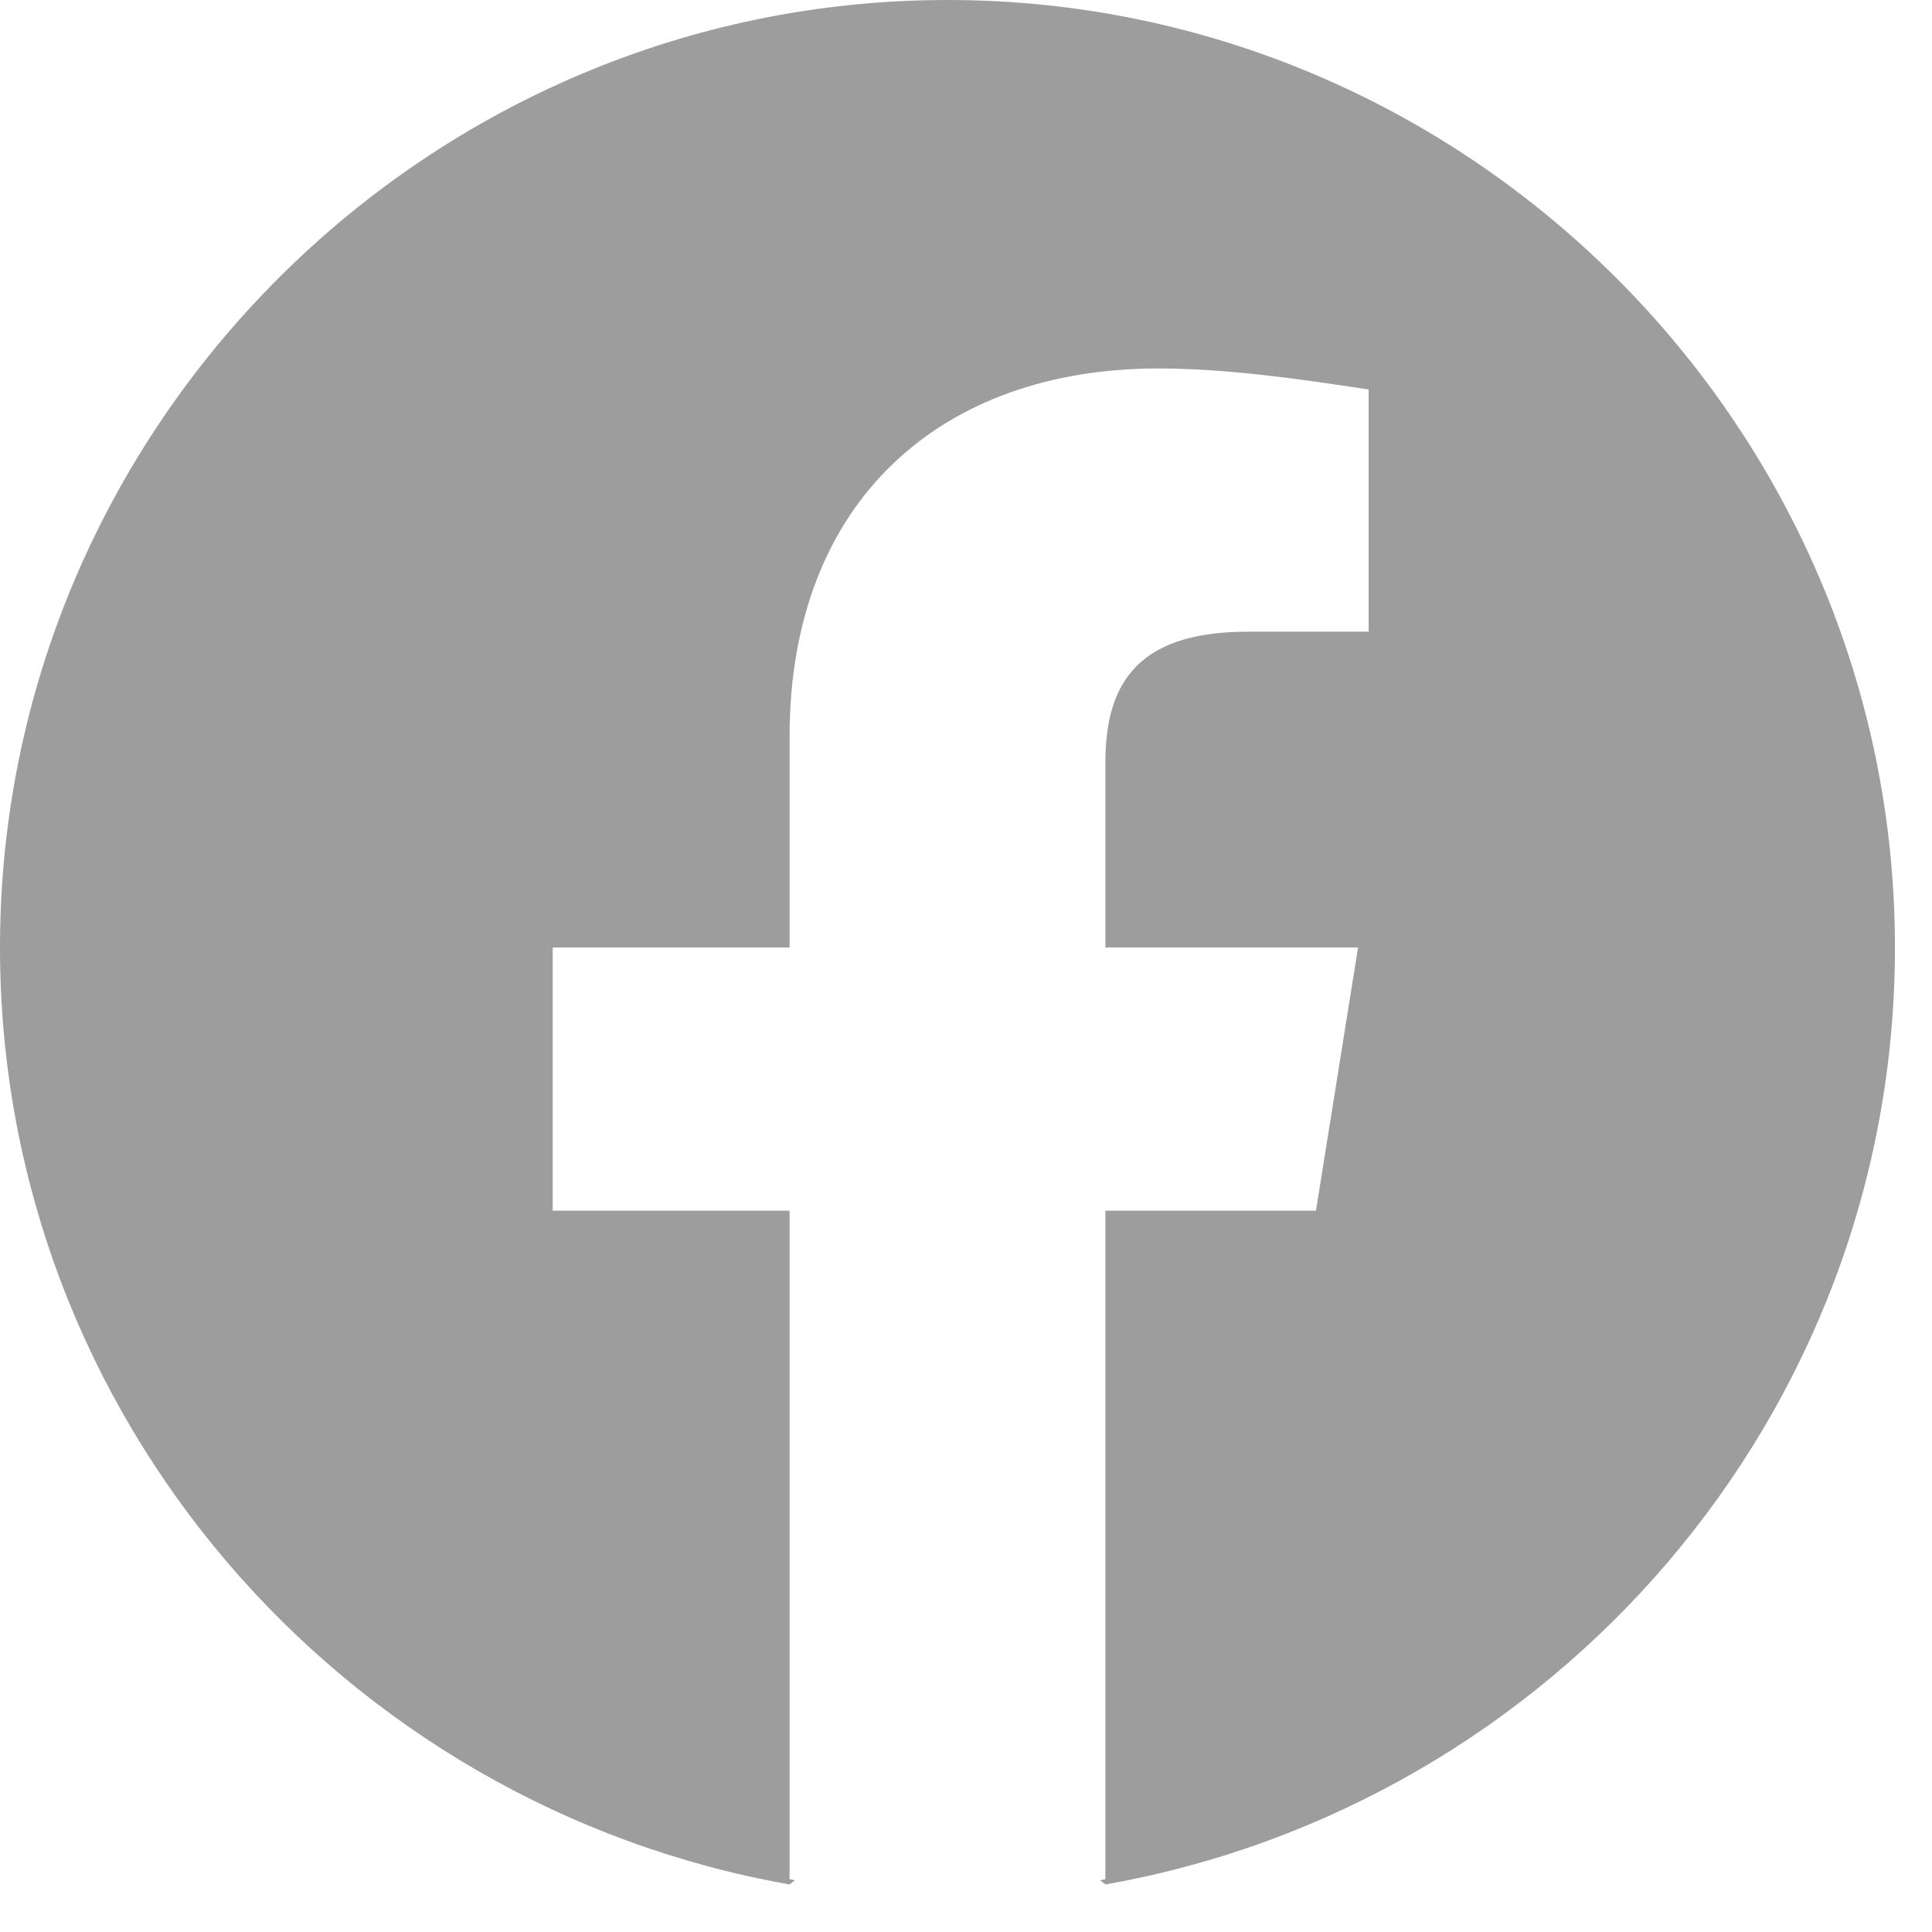
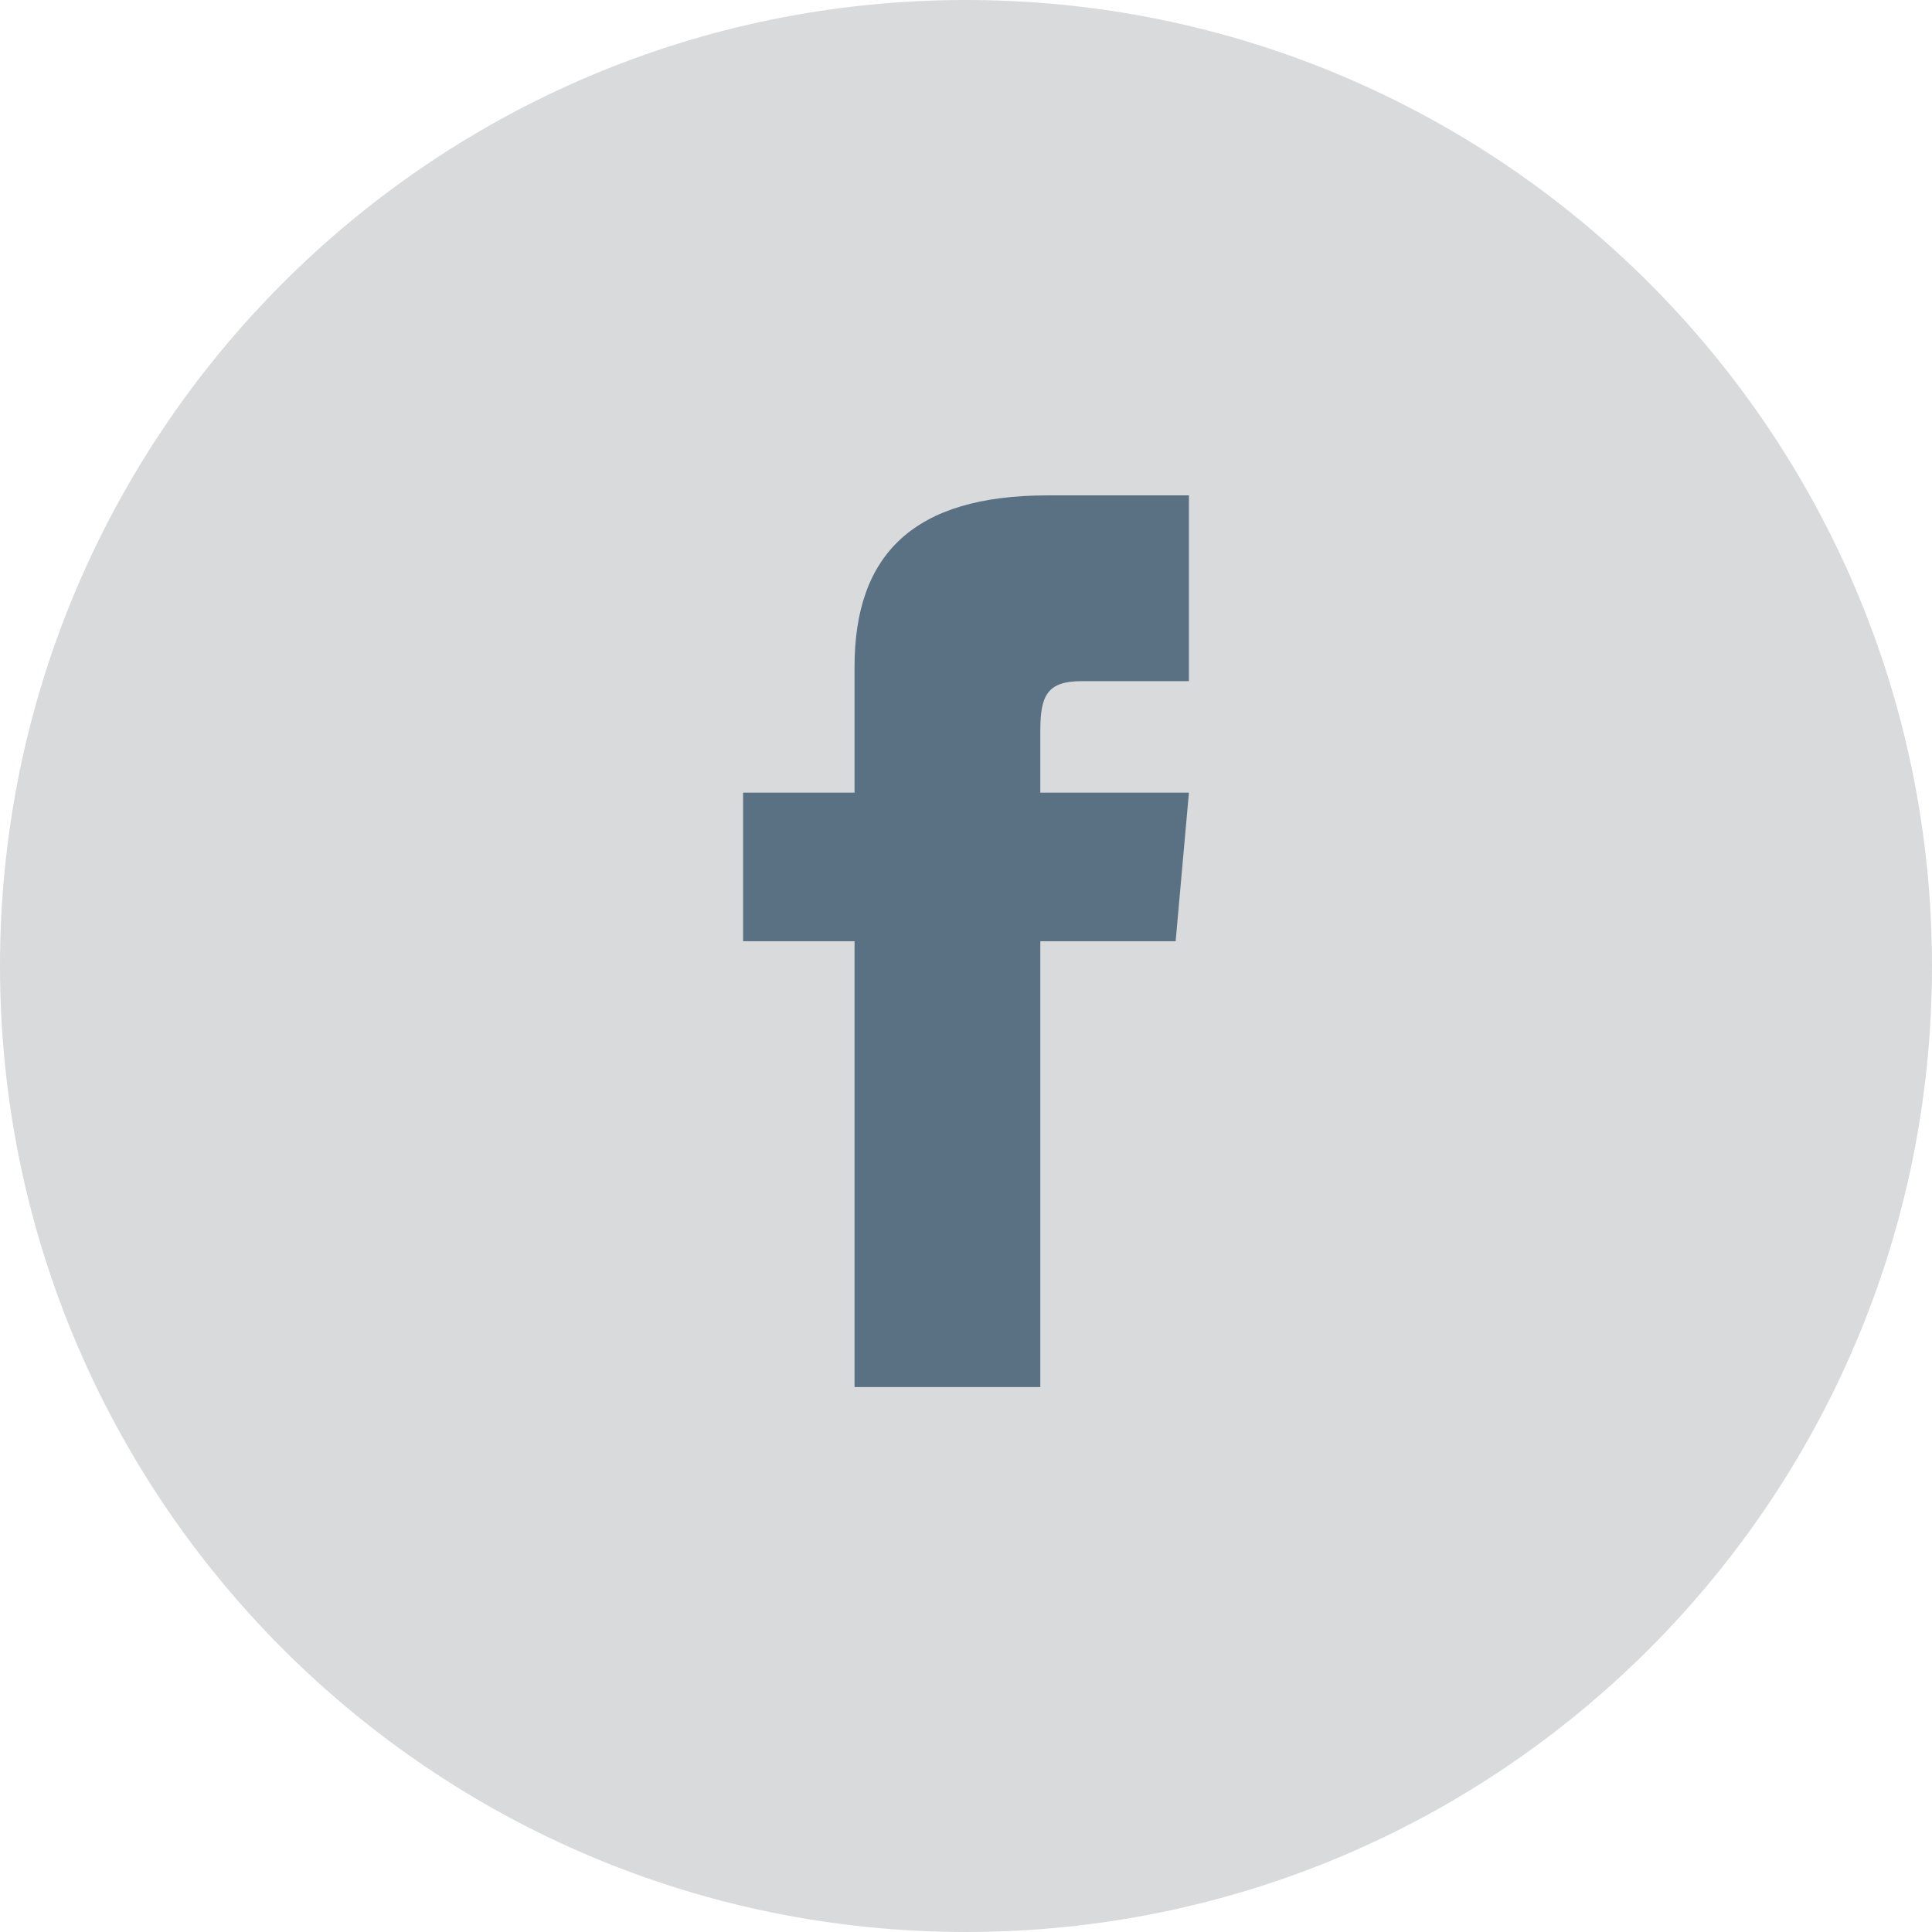
- <svg xmlns="http://www.w3.org/2000/svg" width="28" height="28" viewBox="0 0 28 28" fill="none">
-   <path fill-rule="evenodd" clip-rule="evenodd" d="M0 13.732C0 20.521 4.959 26.166 11.443 27.311L11.52 27.25C11.494 27.245 11.469 27.24 11.443 27.235V17.546H8.01V13.732H11.443V10.68C11.443 7.247 13.656 5.34 16.783 5.34C17.775 5.34 18.843 5.493 19.835 5.645V9.155H18.08C16.402 9.155 16.02 9.994 16.02 11.062V13.732H19.682L19.072 17.546H16.02V27.235C15.995 27.24 15.969 27.245 15.944 27.25L16.02 27.311C22.505 26.166 27.463 20.521 27.463 13.732C27.463 6.179 21.284 0 13.732 0C6.179 0 0 6.179 0 13.732Z" fill="#9D9D9D" />
+ <svg xmlns="http://www.w3.org/2000/svg" width="39" height="39" viewBox="0 0 39 39" fill="none">
+   <circle cx="19.5" cy="19.5" r="19.5" fill="#D8DADC" />
+   <path d="M17.25 16H15V19H17.25V28H21V19H23.732L24 16H21V14.75C21 14.034 21.144 13.75 21.836 13.75H24V10H21.144C18.447 10 17.25 11.187 17.25 13.461V16Z" fill="#5A7184" />
</svg>
